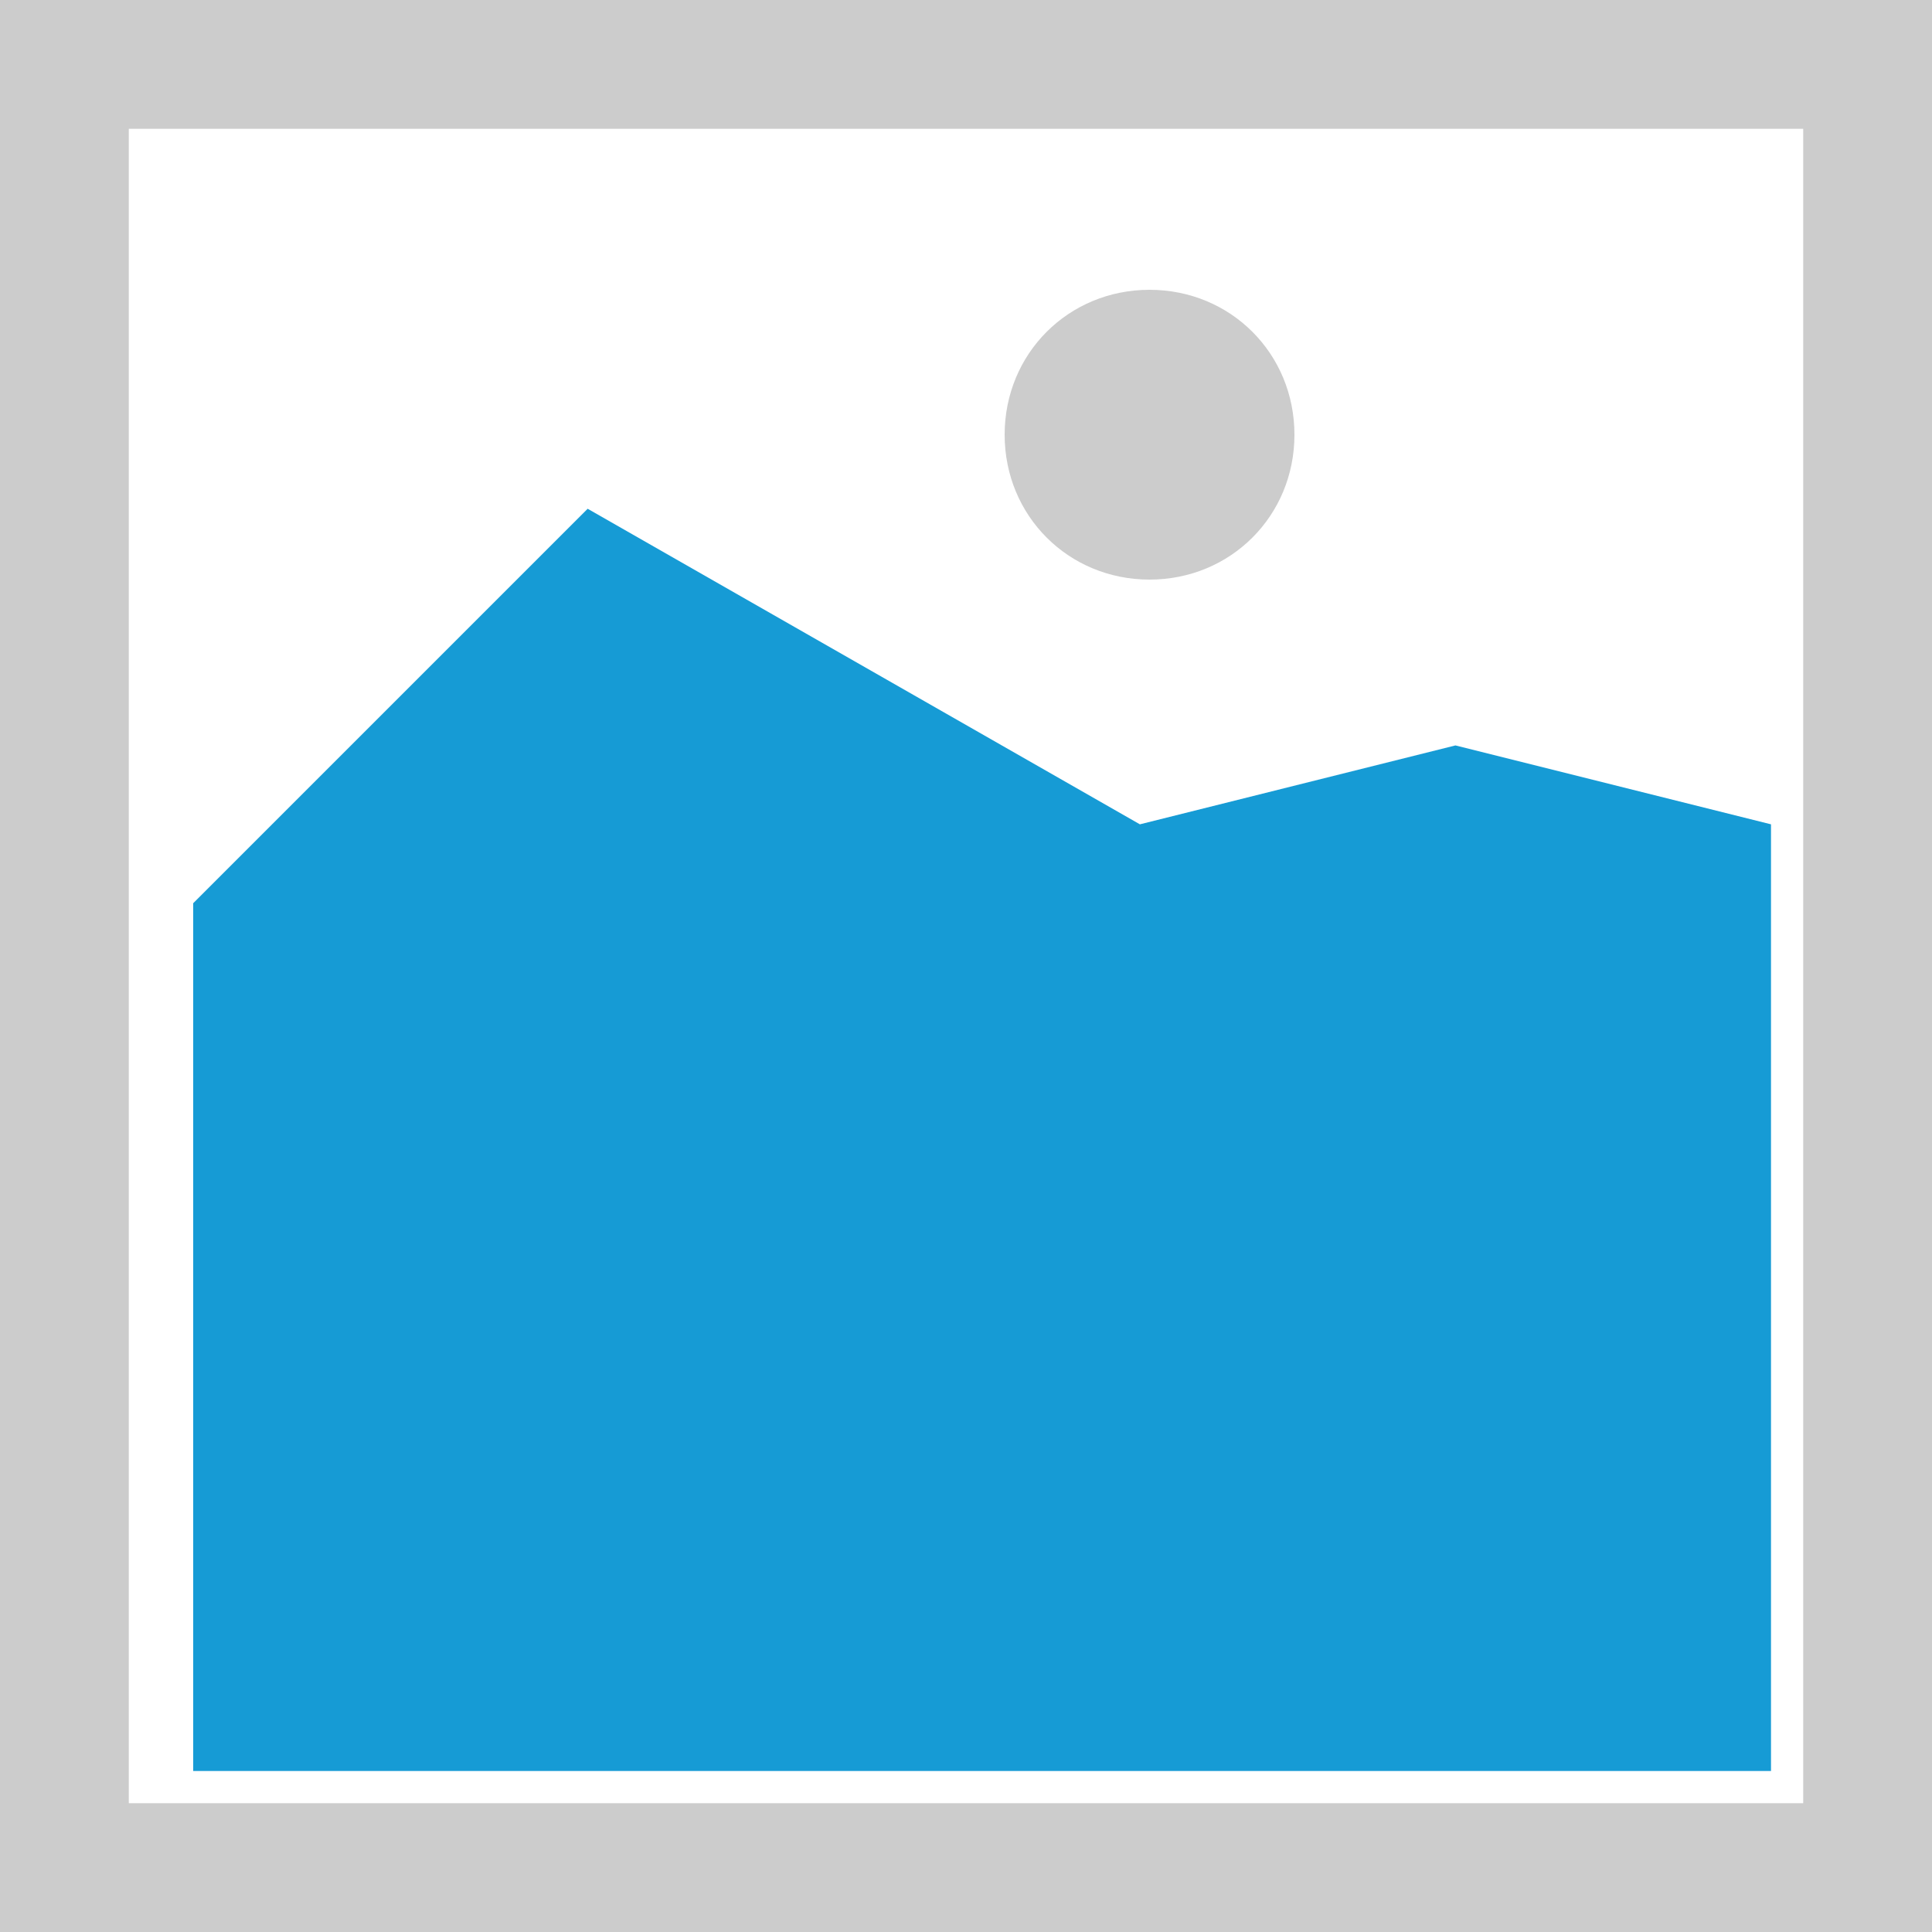
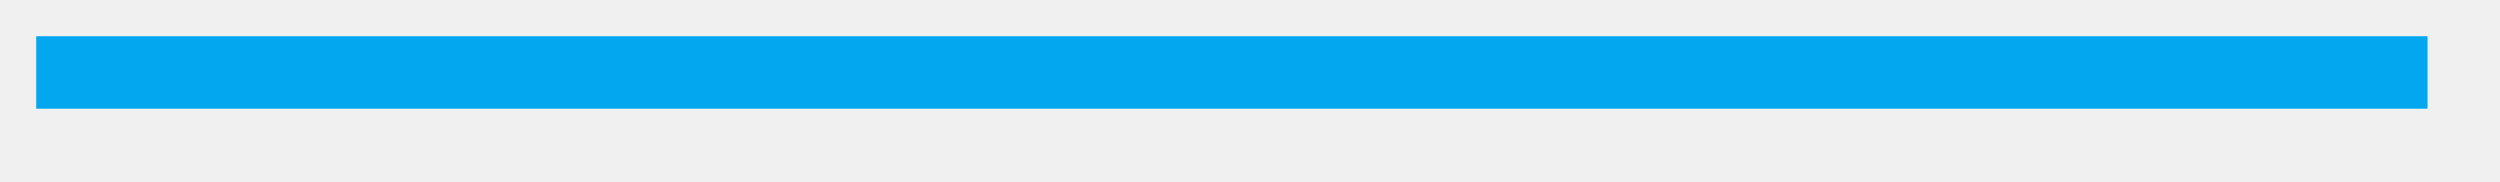
- <svg xmlns="http://www.w3.org/2000/svg" version="1.1" width="60px" height="60px">
-   <g transform="matrix(1 0 0 1 -17 -98 )">
-     <path d="M 17 98  L 77 98  L 77 158  L 17 158  L 17 98  " fill-rule="nonzero" fill="#cccccc" stroke="none" />
-     <path d="M 21 102  L 73 102  L 73 154  L 21 154  L 21 102  " fill-rule="nonzero" fill="#ffffff" stroke="none" />
-     <path d="M 52.7 116  C 50.18 116  48.2 114.02  48.2 111.5  C 48.2 108.98  50.18 107  52.7 107  C 55.22 107  57.2 108.98  57.2 111.5  C 57.2 114.02  55.22 116  52.7 116  " fill-rule="nonzero" fill="#cccccc" stroke="none" />
-     <path d="M 23 153  L 23 126.05  L 35.25 113.8  L 52.4 123.6  L 62.2 121.15  L 72 123.6  L 72 153  L 23 153  " fill-rule="nonzero" fill="#169bd5" stroke="none" />
+ <svg xmlns="http://www.w3.org/2000/svg" version="1.1" width="69px" height="5px">
+   <g transform="matrix(1 0 0 1 -2 -81 )">
+     <path d="M 3 83  L 69 83  " stroke-width="2" stroke="#02a7f0" fill="none" />
  </g>
</svg>
